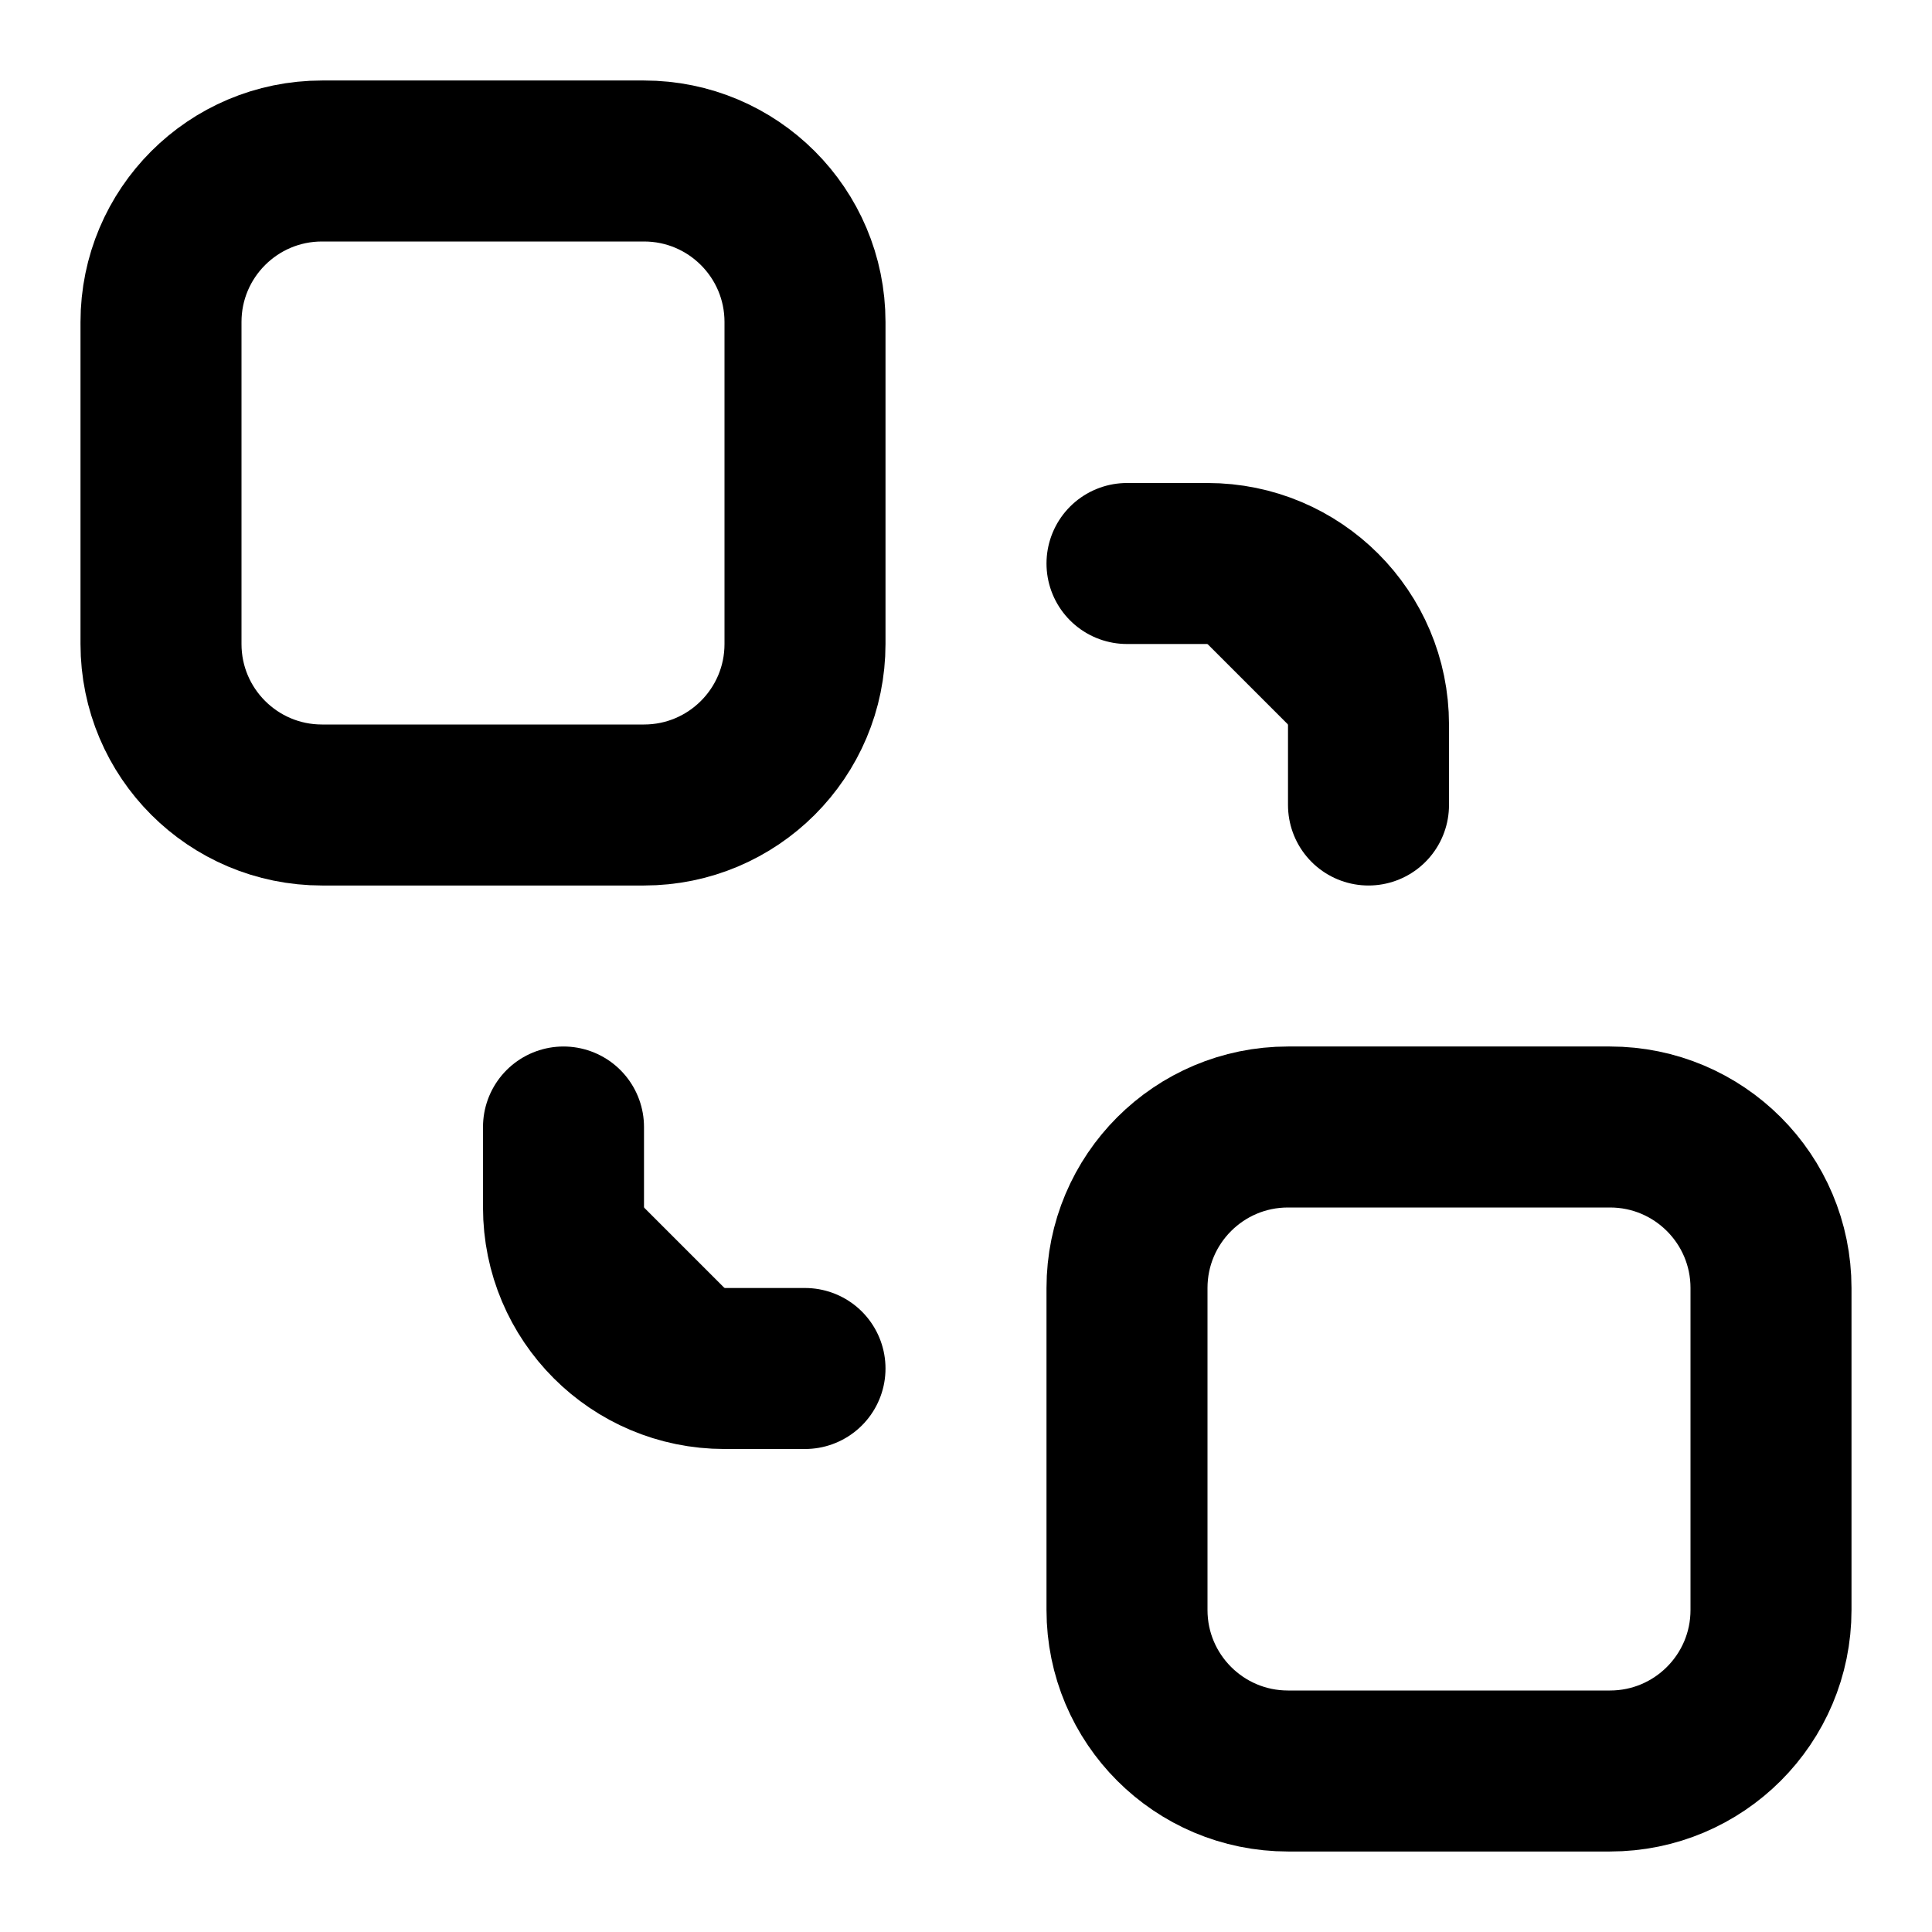
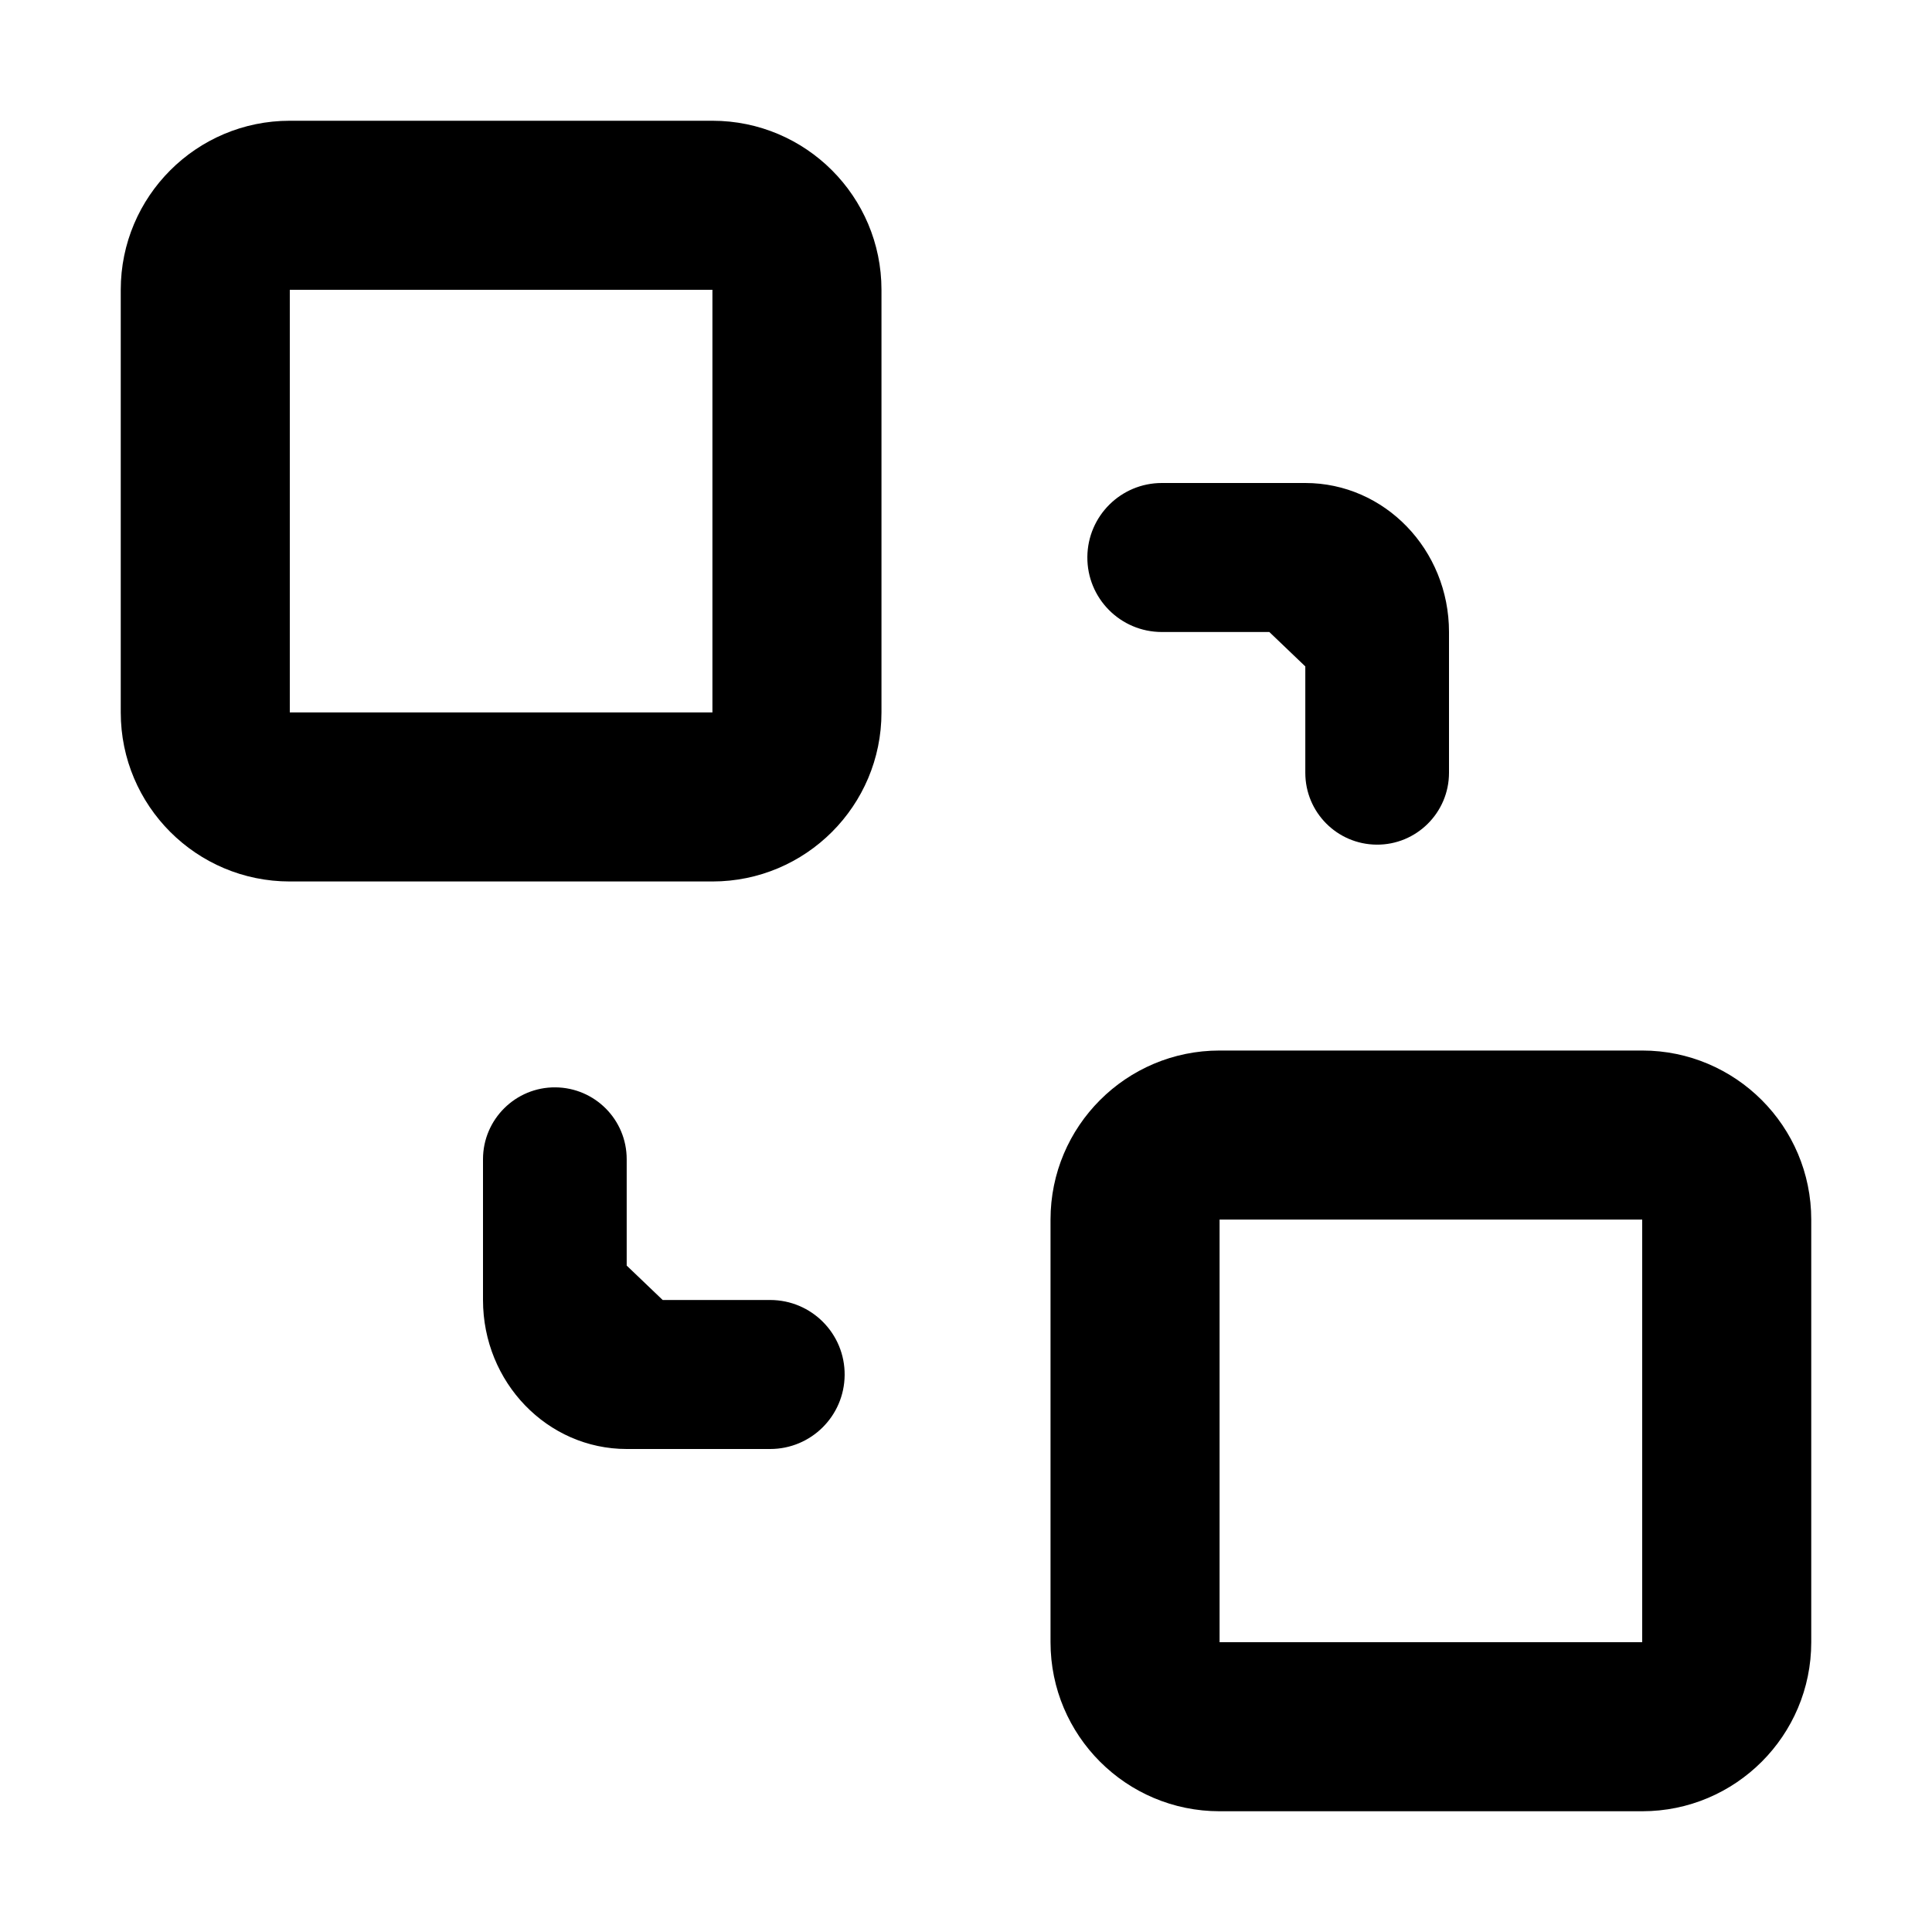
- <svg xmlns="http://www.w3.org/2000/svg" width="24" height="24" viewBox="0 0 24 24" stroke="currentColor" stroke-width="2" stroke-linecap="round" stroke-linejoin="round">
-   <rect x="14" y="14" width="8" height="8" rx="2" fill="none" />
-   <rect x="2" y="2" width="8" height="8" rx="2" fill="none" />
-   <path d="M7 14v1a2 2 0 0 0 2 2h1" />
-   <path d="M14 7h1a2 2 0 0 1 2 2v1" />
+ <svg xmlns="http://www.w3.org/2000/svg" width="16" height="16" viewBox="0 0 16 16" fill="none">
+   <path d="M5.9 1C6.673 1 7.3 1.627 7.3 2.4V5.9C7.3 6.673 6.673 7.3 5.9 7.3H2.4C1.627 7.3 1 6.673 1 5.9V2.4C1 1.627 1.627 1 2.4 1H5.9ZM2.4 5.9H5.9V2.4H2.4V5.9Z" fill="currentColor" />
+   <path d="M4.6 9.005C4.27 9.002 4 9.27 4 9.6V10.766C4 11.448 4.533 12 5.19 12H6.378C6.717 12 6.992 11.727 6.995 11.388C6.998 11.045 6.721 10.766 6.378 10.766H5.798H5.494H5.488L5.19 10.481V10.197V9.6C5.19 9.273 4.927 9.008 4.6 9.005Z" fill="currentColor" />
+   <path d="M11.4 6.995C11.73 6.998 12 6.73 12 6.4V5.234C12 4.552 11.467 4 10.81 4H9.622C9.283 4 9.008 4.273 9.005 4.612C9.002 4.955 9.279 5.234 9.622 5.234H10.203H10.506H10.512L10.81 5.519V5.803V6.4C10.81 6.727 11.073 6.992 11.4 6.995Z" fill="currentColor" />
+   <path d="M13.6 8.7C14.373 8.7 15 9.327 15 10.1V13.6C15 14.373 14.373 15 13.6 15H10.1C9.327 15 8.7 14.373 8.7 13.6V10.1C8.7 9.327 9.327 8.7 10.1 8.7H13.6ZM10.1 13.6H13.6V10.1H10.1V13.6Z" fill="currentColor" />
</svg>
